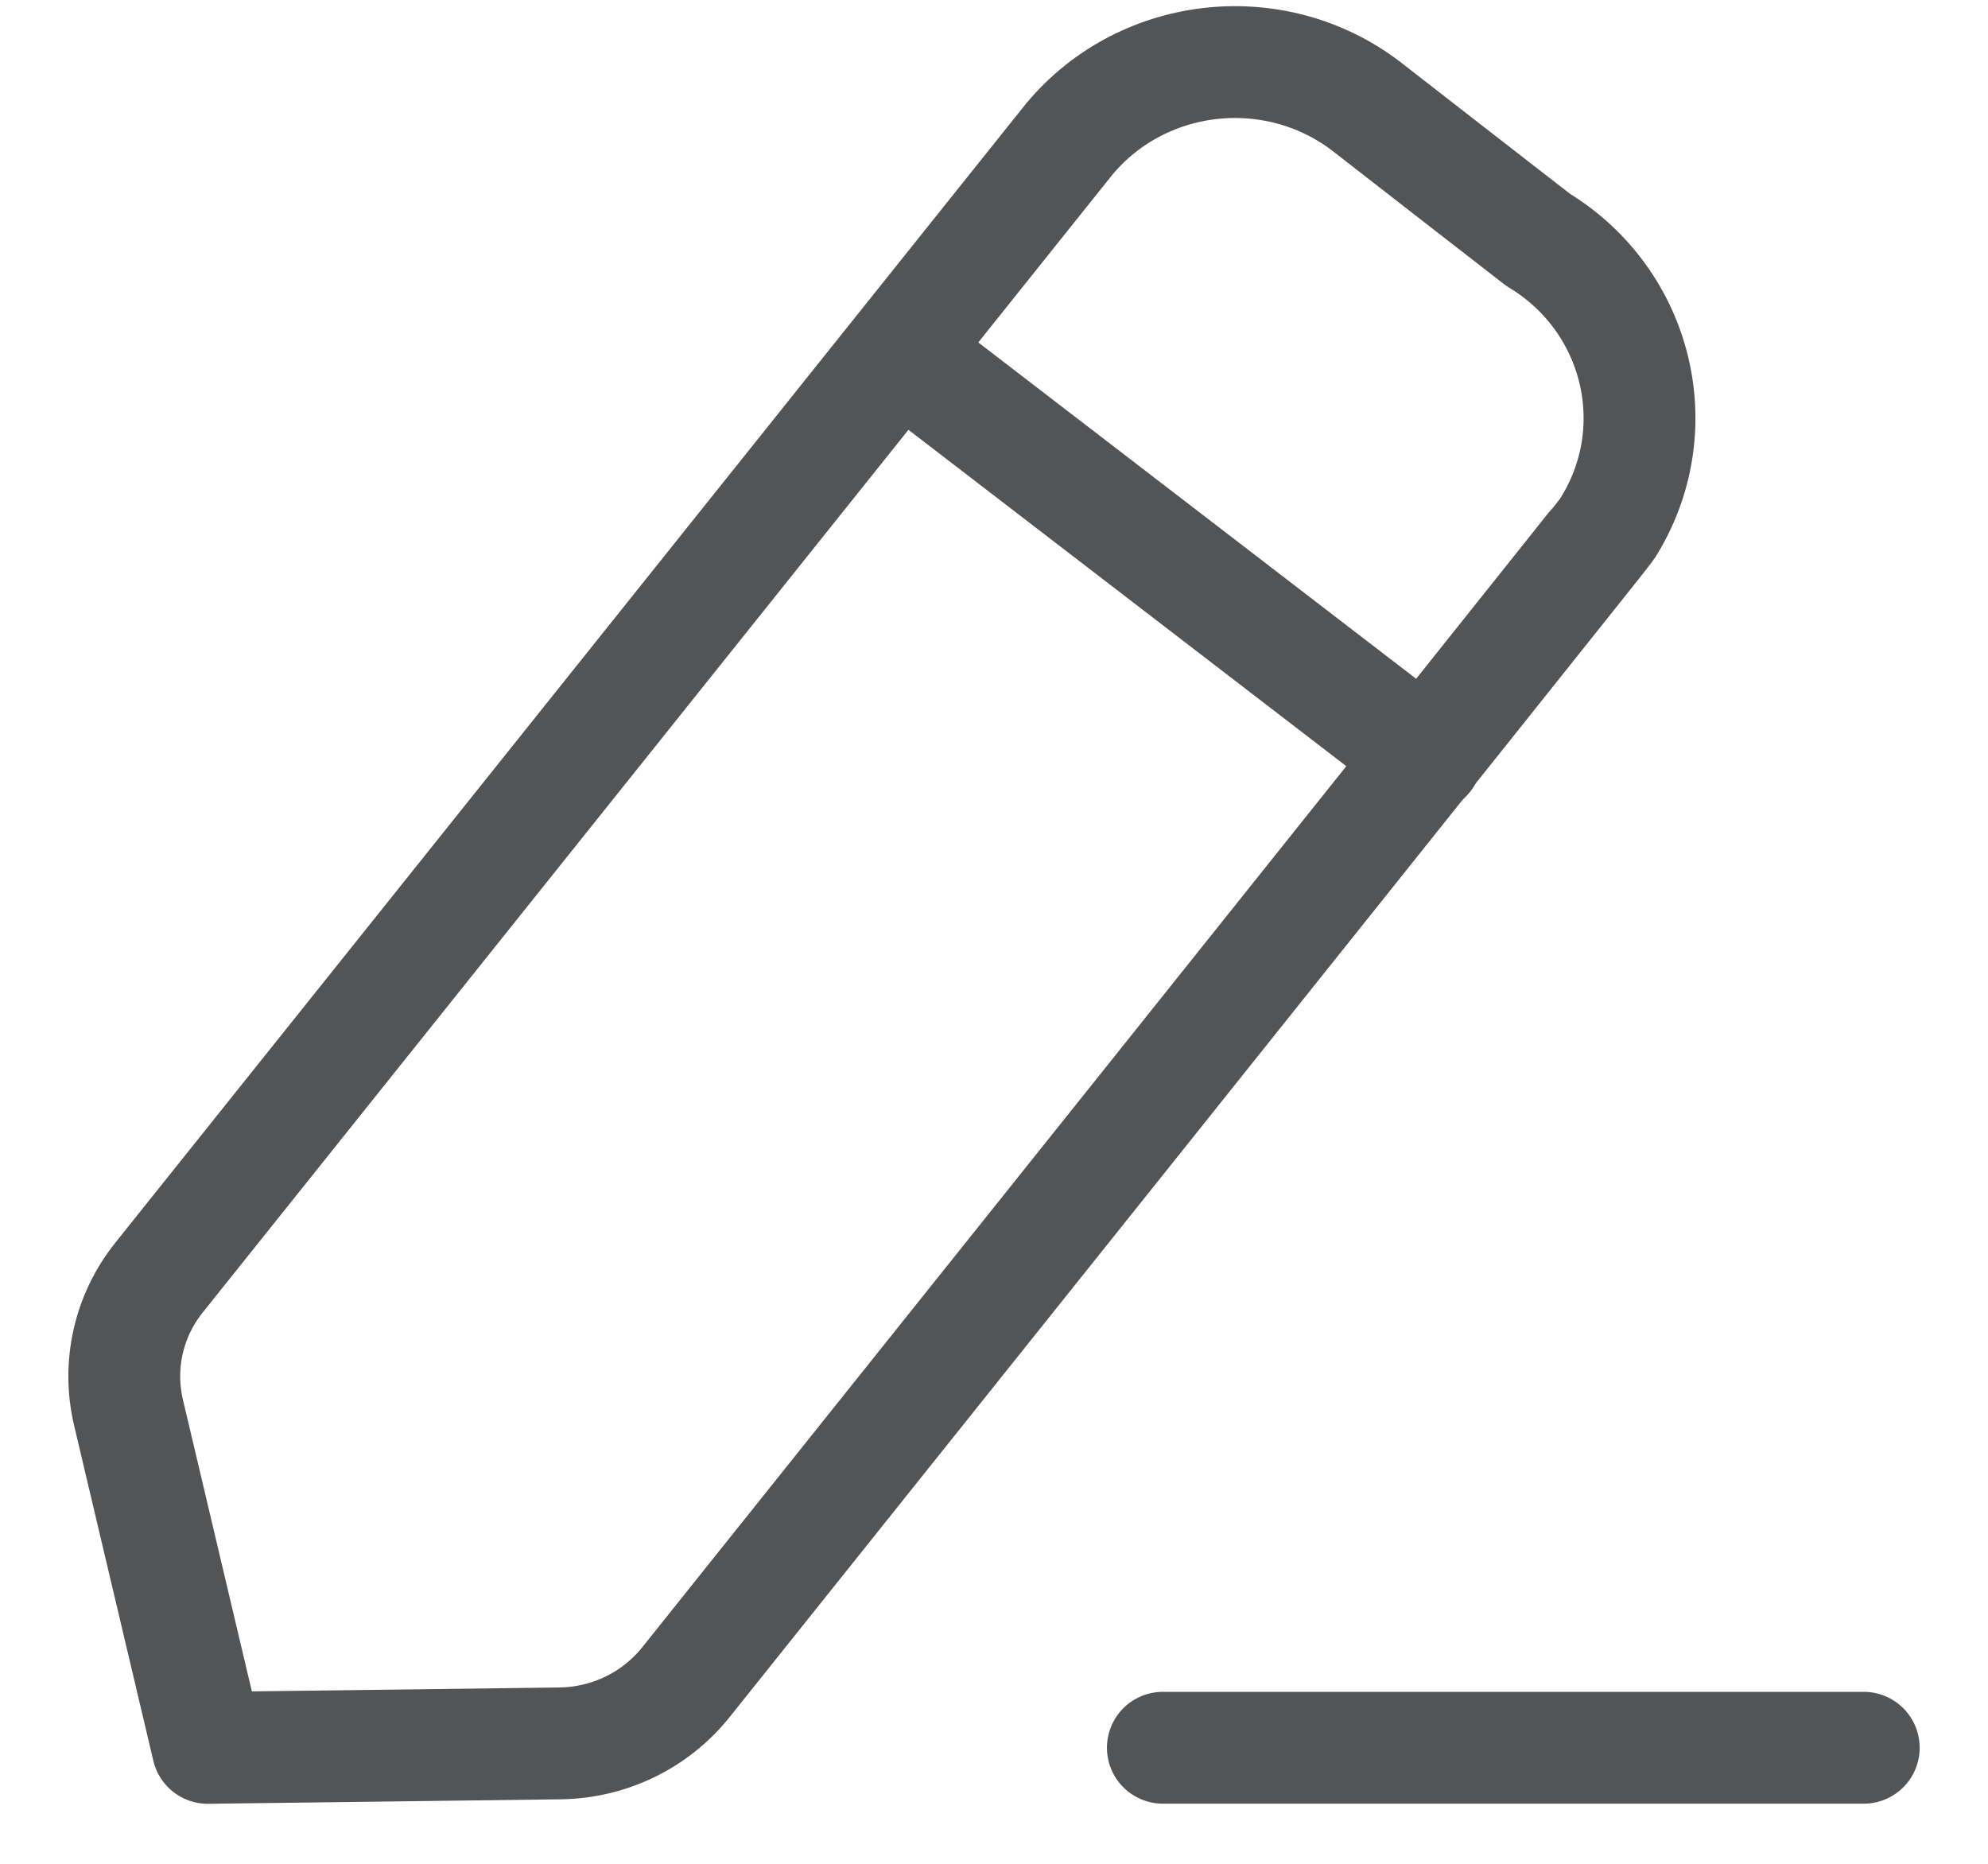
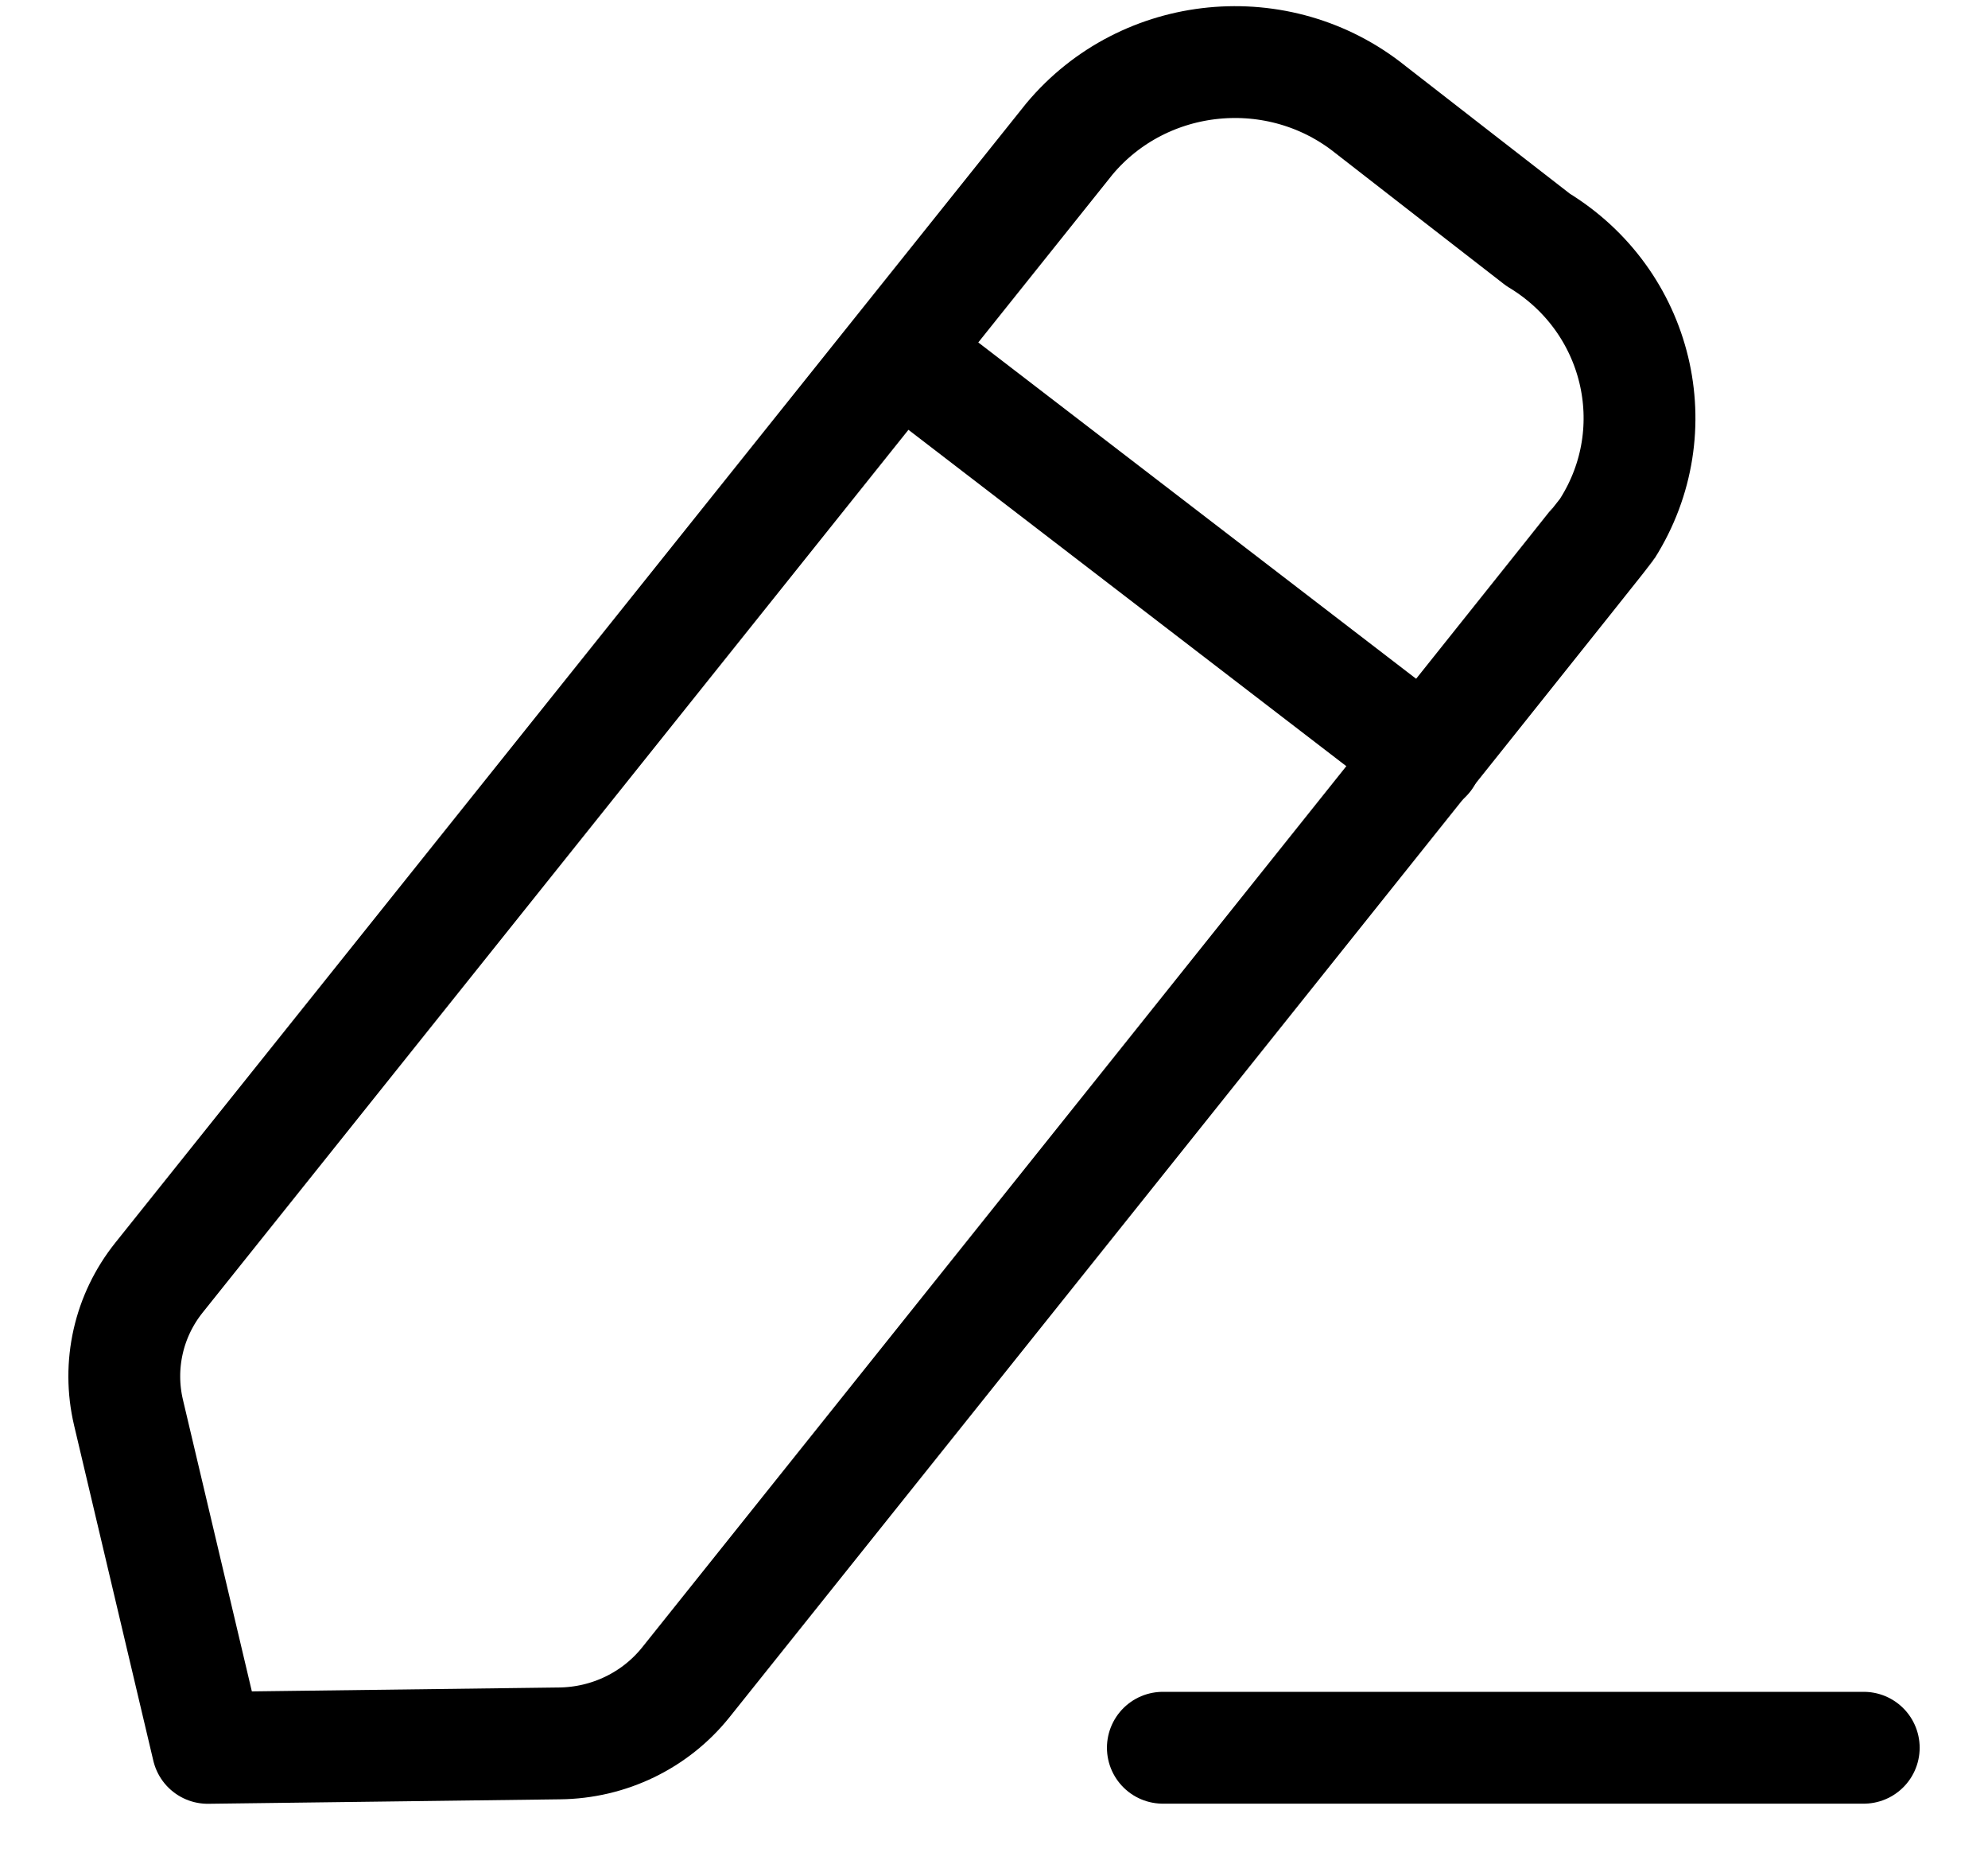
<svg xmlns="http://www.w3.org/2000/svg" width="16" height="15" viewBox="0 0 16 15" fill="none">
  <g id="Edit">
-     <path id="Stroke 1" d="M9.359 14.066H15" stroke="#535456" stroke-width="0.9" stroke-linecap="round" stroke-linejoin="round" />
-     <path id="Stroke 3" fill-rule="evenodd" clip-rule="evenodd" d="M8.607 1.118C9.21 0.397 10.294 0.291 11.03 0.882C11.071 0.915 12.379 1.93 12.379 1.93C13.187 2.419 13.438 3.458 12.938 4.251C12.912 4.293 5.52 13.539 5.52 13.539C5.274 13.846 4.901 14.027 4.502 14.031L1.672 14.067L1.034 11.367C0.945 10.988 1.034 10.589 1.28 10.282L8.607 1.118Z" stroke="#535456" stroke-width="0.9" stroke-linecap="round" stroke-linejoin="round" />
-     <path id="Stroke 5" d="M7.239 2.836L11.479 6.093" stroke="#535456" stroke-width="0.9" stroke-linecap="round" stroke-linejoin="round" />
+     <path id="Stroke 1" d="M9.359 14.066H15" stroke="currentColor" stroke-width="0.9" stroke-linecap="round" stroke-linejoin="round" />
+     <path id="Stroke 3" fill-rule="evenodd" clip-rule="evenodd" d="M8.607 1.118C9.21 0.397 10.294 0.291 11.03 0.882C11.071 0.915 12.379 1.93 12.379 1.93C13.187 2.419 13.438 3.458 12.938 4.251C12.912 4.293 5.52 13.539 5.52 13.539C5.274 13.846 4.901 14.027 4.502 14.031L1.672 14.067L1.034 11.367C0.945 10.988 1.034 10.589 1.28 10.282L8.607 1.118Z" stroke="currentColor" stroke-width="0.9" stroke-linecap="round" stroke-linejoin="round" />
+     <path id="Stroke 5" d="M7.239 2.836L11.479 6.093" stroke="currentColor" stroke-width="0.9" stroke-linecap="round" stroke-linejoin="round" />
  </g>
</svg>
